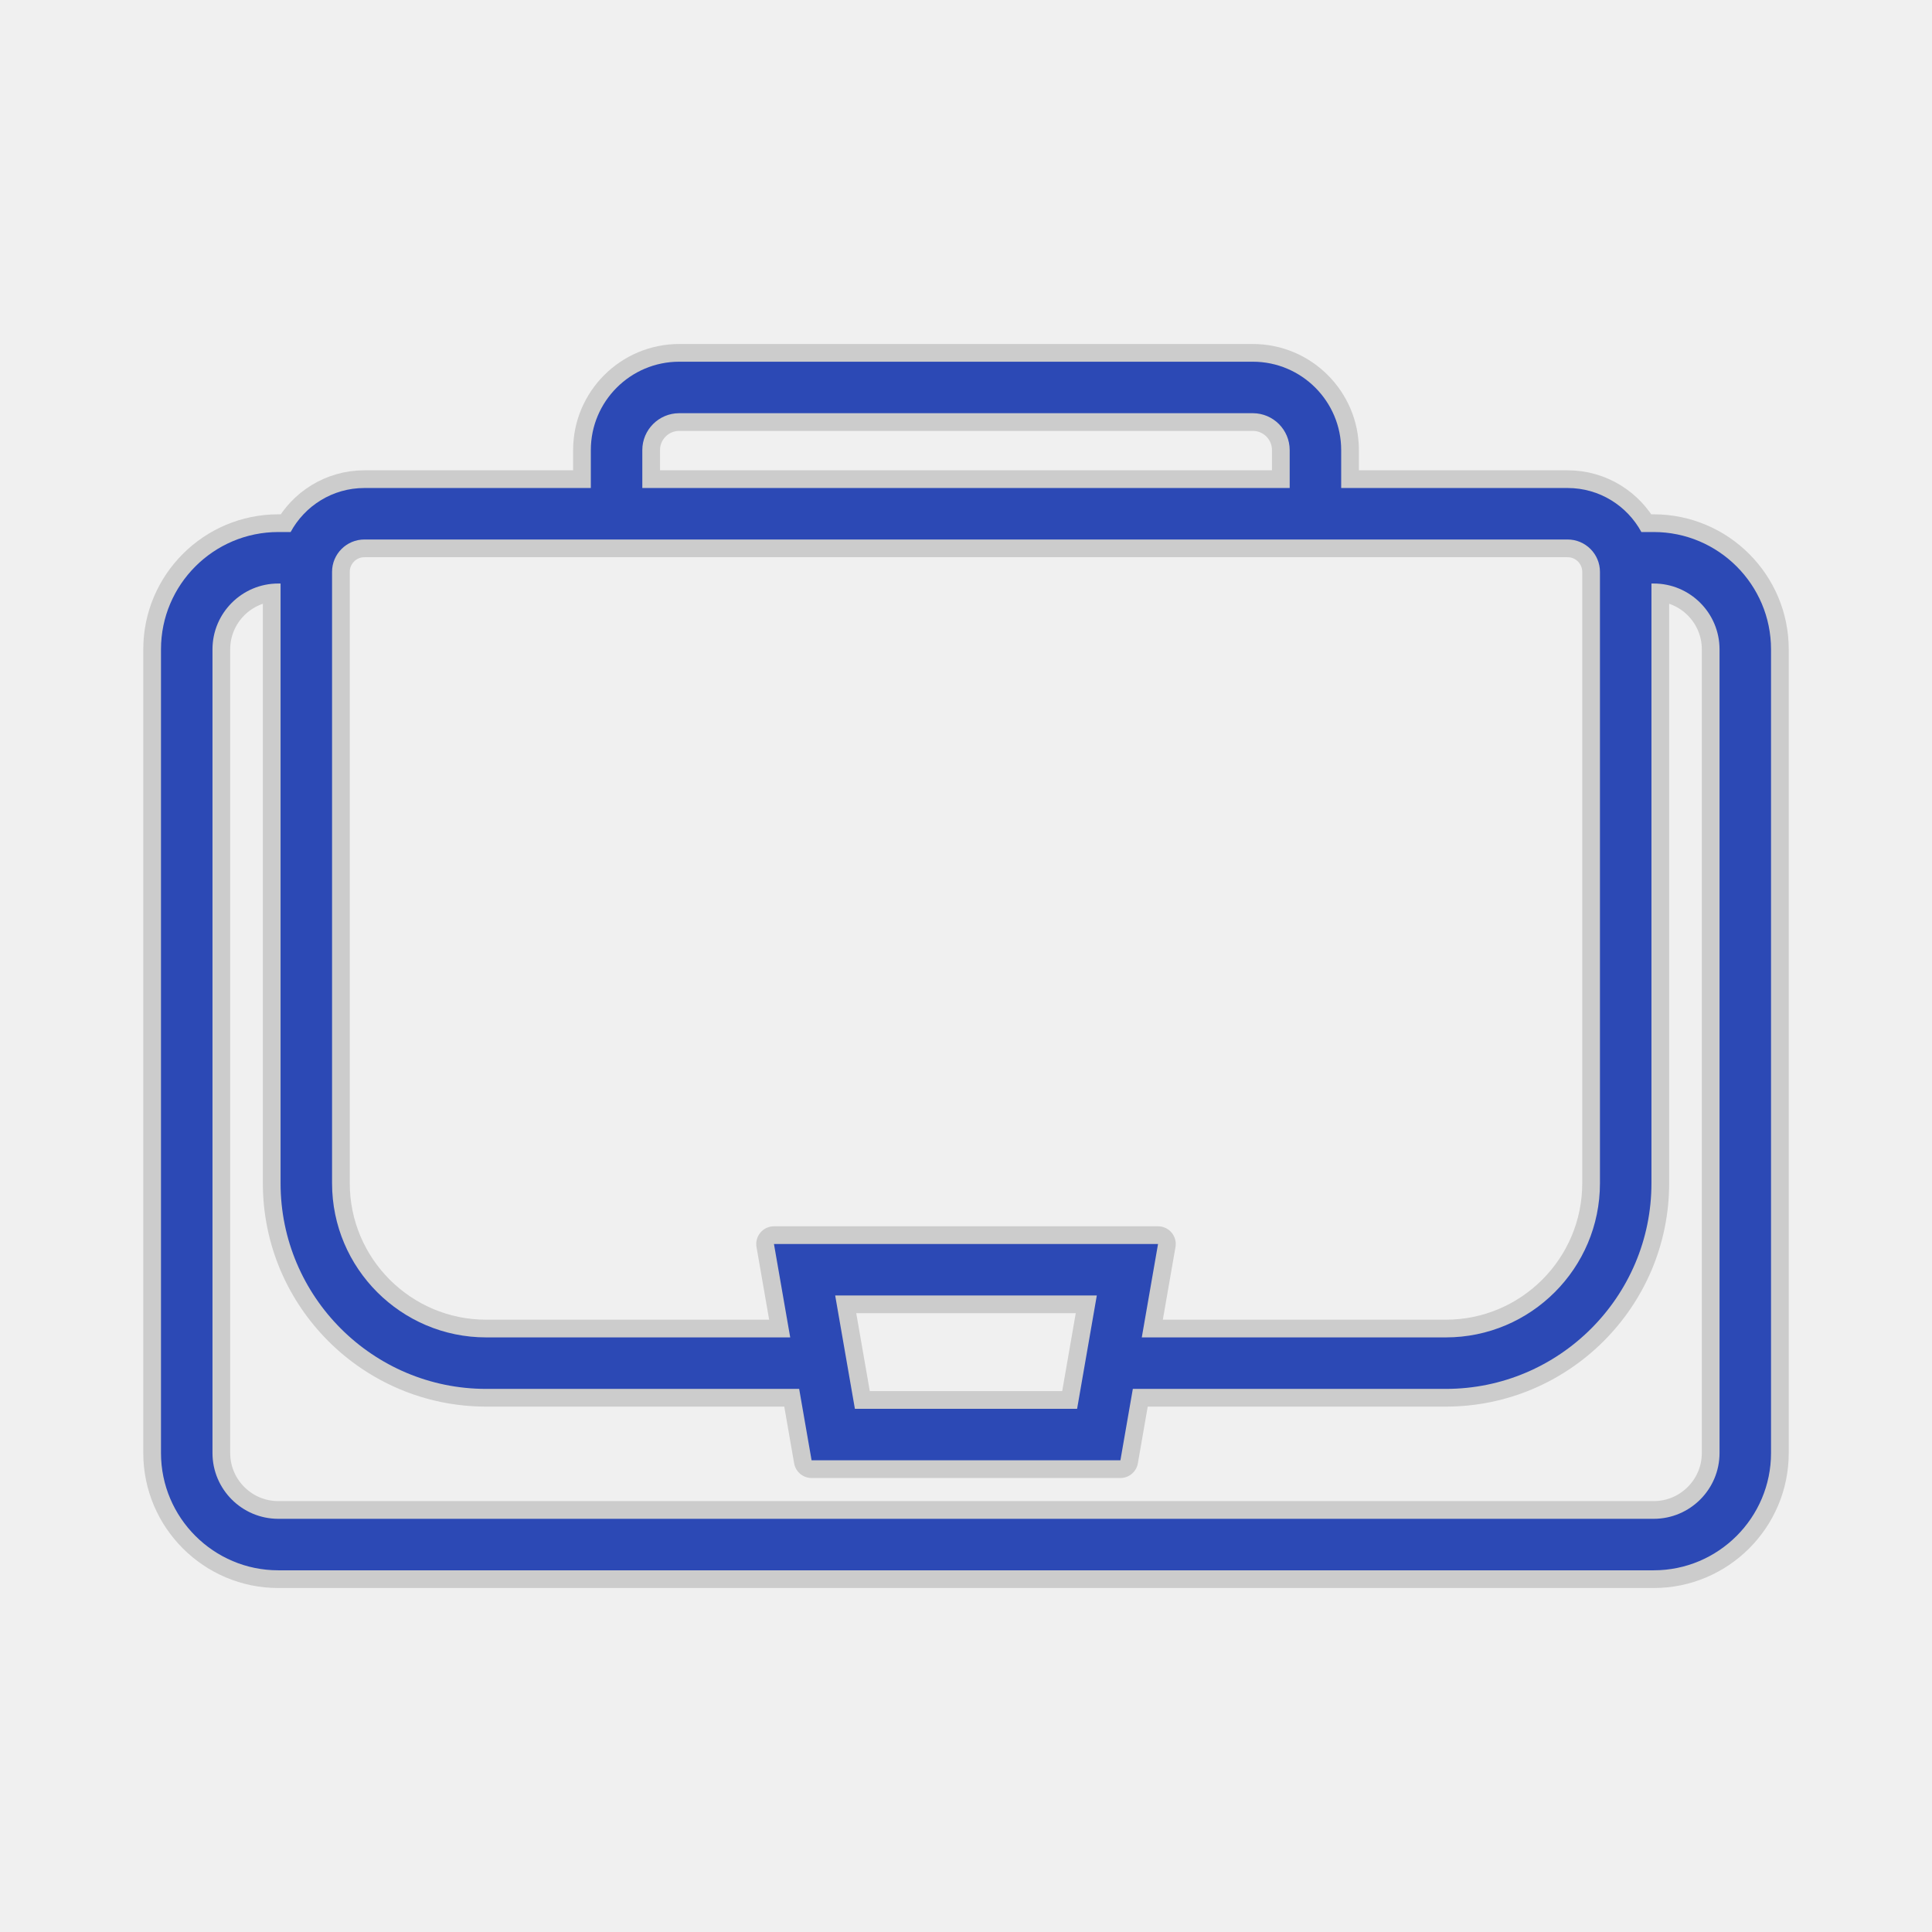
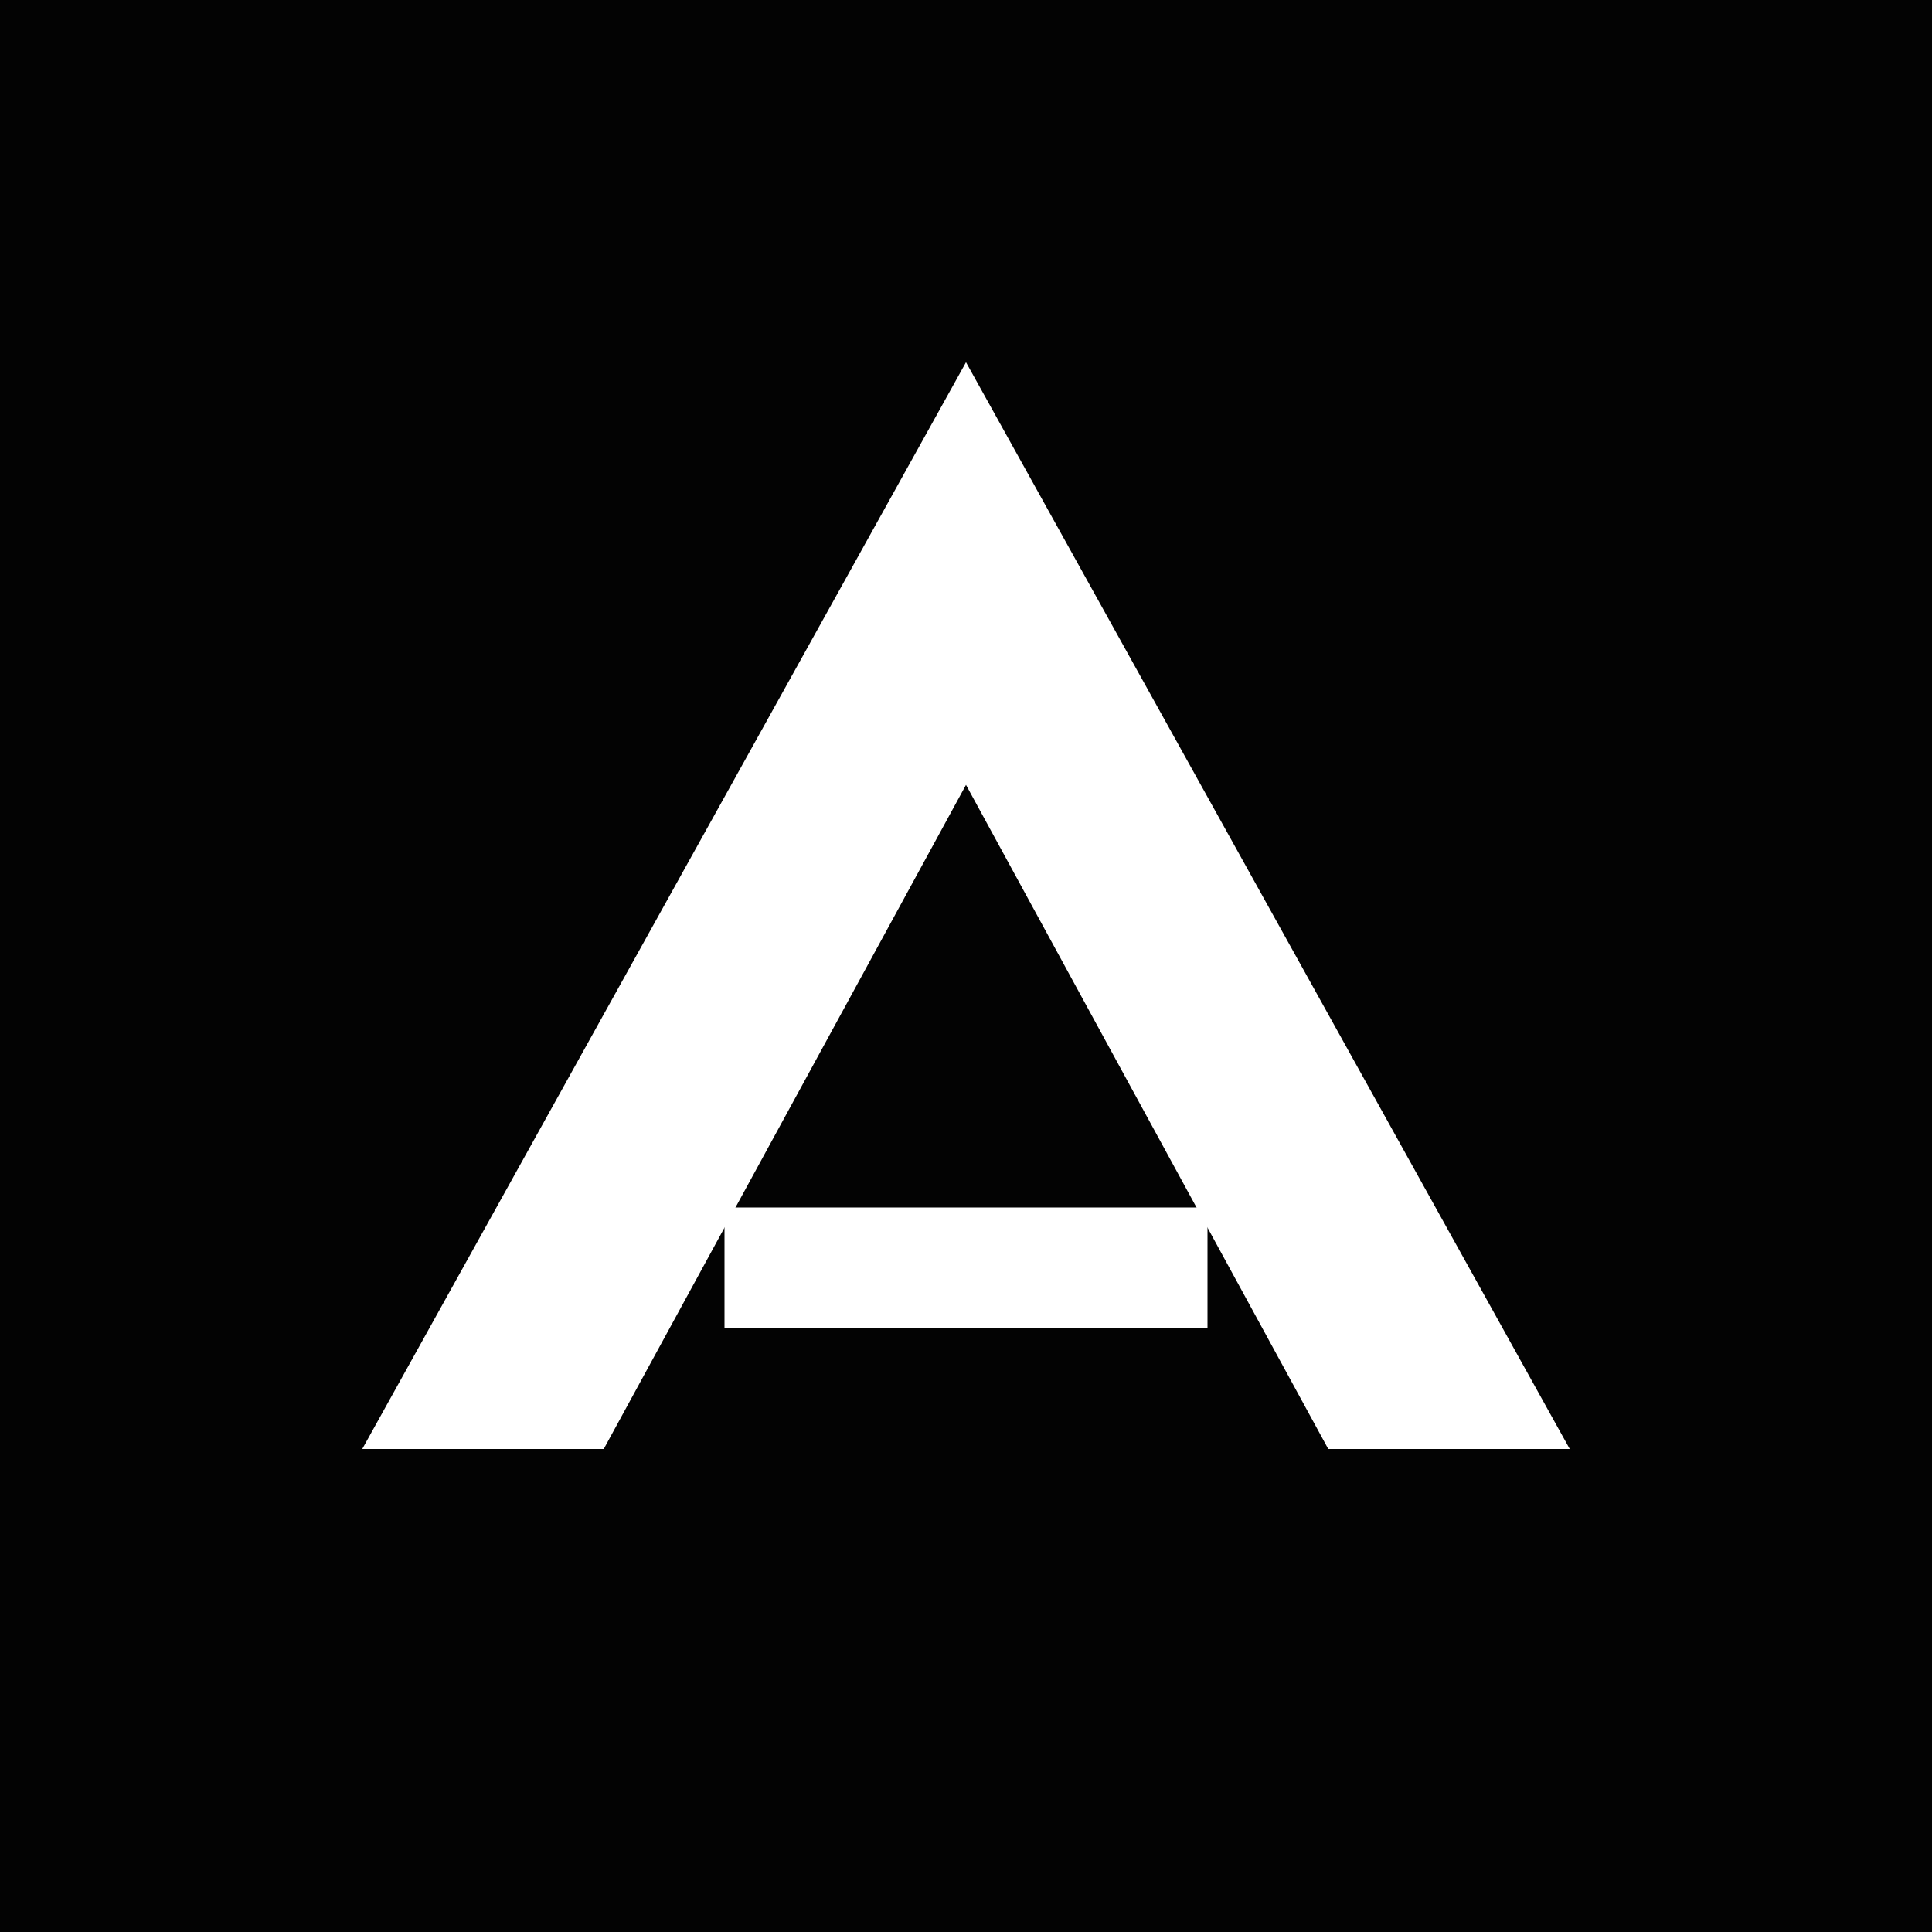
- <svg xmlns="http://www.w3.org/2000/svg" fill="#2c49b5" height="244px" width="244px" version="1.1" id="Capa_1" viewBox="-43.77 -43.77 525.28 525.28" xml:space="preserve" stroke="#2c49b5" stroke-width="0.004" transform="rotate(0)">
-   <g id="SVGRepo_bgCarrier" stroke-width="0" />
-   <g id="SVGRepo_tracerCarrier" stroke-linecap="round" stroke-linejoin="round" stroke="#CCCCCC" stroke-width="9.63">
-     <path d="M405.852,100.879h-3.358c-3.859-7.12-11.399-11.967-20.051-11.967h-61.567V78.594c0-13.245-10.775-24.021-24.02-24.021 h-155.96c-13.25,0-24.03,10.775-24.03,24.021v10.318H55.301c-8.652,0-16.192,4.847-20.051,11.967h-3.358 C14.307,100.879,0,115.186,0,132.771v218.507c0,17.586,14.307,31.893,31.892,31.893h373.96c17.585,0,31.892-14.307,31.892-31.893 V132.771C437.744,115.186,423.437,100.879,405.852,100.879z M130.865,78.594c0-5.525,4.5-10.021,10.03-10.021h155.96 c5.525,0,10.02,4.495,10.02,10.021v10.318h-176.01V78.594z M46.511,111.702c0-4.847,3.943-8.79,8.79-8.79h327.141 c4.847,0,8.79,3.943,8.79,8.79v166.245c0,23.104-18.797,41.901-41.901,41.901h-82.668l4.417-25.396H166.658l4.417,25.396H88.413 c-23.104,0-41.901-18.797-41.901-41.901V111.702z M254.435,308.453l-5.358,30.808h-60.415l-5.358-30.808H254.435z M423.744,351.278 c0,9.866-8.026,17.893-17.892,17.893H31.892c-9.865,0-17.892-8.026-17.892-17.893V132.771c0-9.865,8.026-17.892,17.892-17.892h0.62 v163.068c0,30.824,25.077,55.901,55.901,55.901h85.097l3.376,19.412h83.966l3.376-19.412h85.103 c30.824,0,55.901-25.077,55.901-55.901V114.879h0.62c9.865,0,17.892,8.026,17.892,17.892V351.278z" />
-   </g>
-   <g id="SVGRepo_iconCarrier">
-     <path d="M405.852,100.879h-3.358c-3.859-7.12-11.399-11.967-20.051-11.967h-61.567V78.594c0-13.245-10.775-24.021-24.02-24.021 h-155.96c-13.25,0-24.03,10.775-24.03,24.021v10.318H55.301c-8.652,0-16.192,4.847-20.051,11.967h-3.358 C14.307,100.879,0,115.186,0,132.771v218.507c0,17.586,14.307,31.893,31.892,31.893h373.96c17.585,0,31.892-14.307,31.892-31.893 V132.771C437.744,115.186,423.437,100.879,405.852,100.879z M130.865,78.594c0-5.525,4.5-10.021,10.03-10.021h155.96 c5.525,0,10.02,4.495,10.02,10.021v10.318h-176.01V78.594z M46.511,111.702c0-4.847,3.943-8.79,8.79-8.79h327.141 c4.847,0,8.79,3.943,8.79,8.79v166.245c0,23.104-18.797,41.901-41.901,41.901h-82.668l4.417-25.396H166.658l4.417,25.396H88.413 c-23.104,0-41.901-18.797-41.901-41.901V111.702z M254.435,308.453l-5.358,30.808h-60.415l-5.358-30.808H254.435z M423.744,351.278 c0,9.866-8.026,17.893-17.892,17.893H31.892c-9.865,0-17.892-8.026-17.892-17.893V132.771c0-9.865,8.026-17.892,17.892-17.892h0.62 v163.068c0,30.824,25.077,55.901,55.901,55.901h85.097l3.376,19.412h83.966l3.376-19.412h85.103 c30.824,0,55.901-25.077,55.901-55.901V114.879h0.62c9.865,0,17.892,8.026,17.892,17.892V351.278z" />
-   </g>
+ <svg xmlns="http://www.w3.org/2000/svg" width="64" height="64" viewBox="0 0 64 64" fill="none">
+   <rect width="64" height="64" fill="#030303" />
+   <path d="M32 12L12 48H20L32 26L44 48H52L32 12Z" fill="#ffffff" />
+   <path d="M24 40H40V44H24V40Z" fill="#ffffff" />
</svg>
